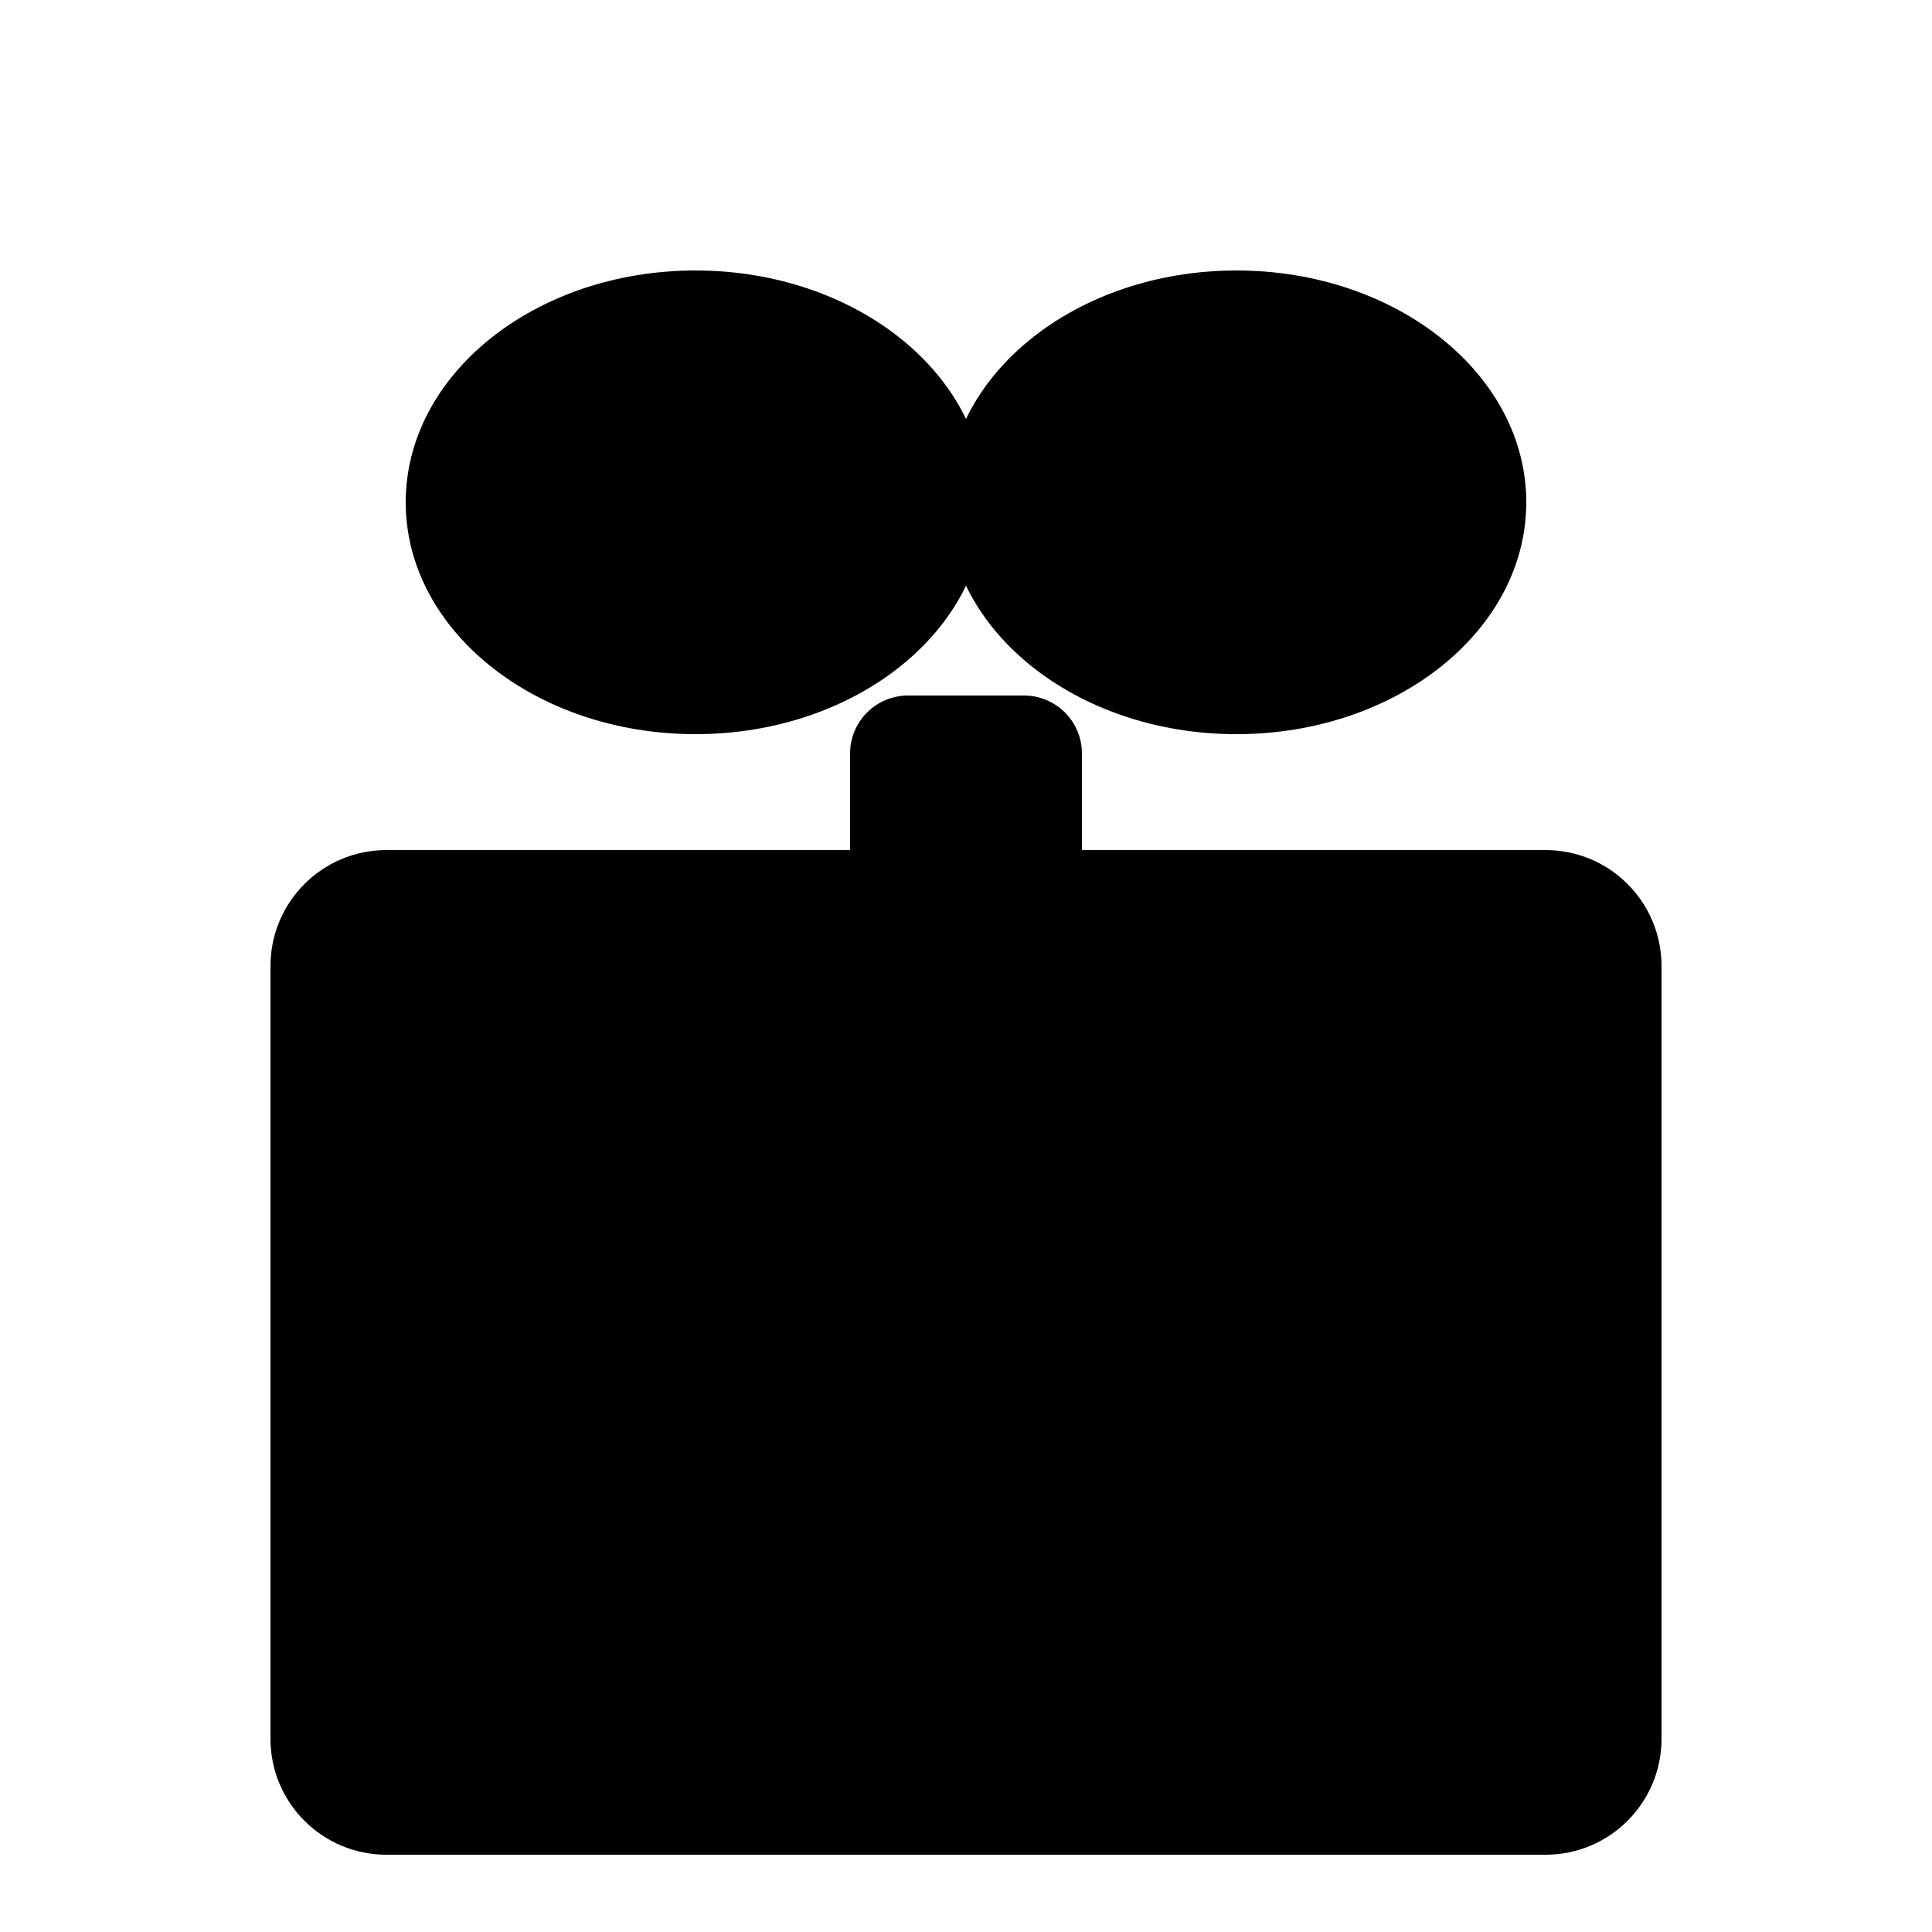
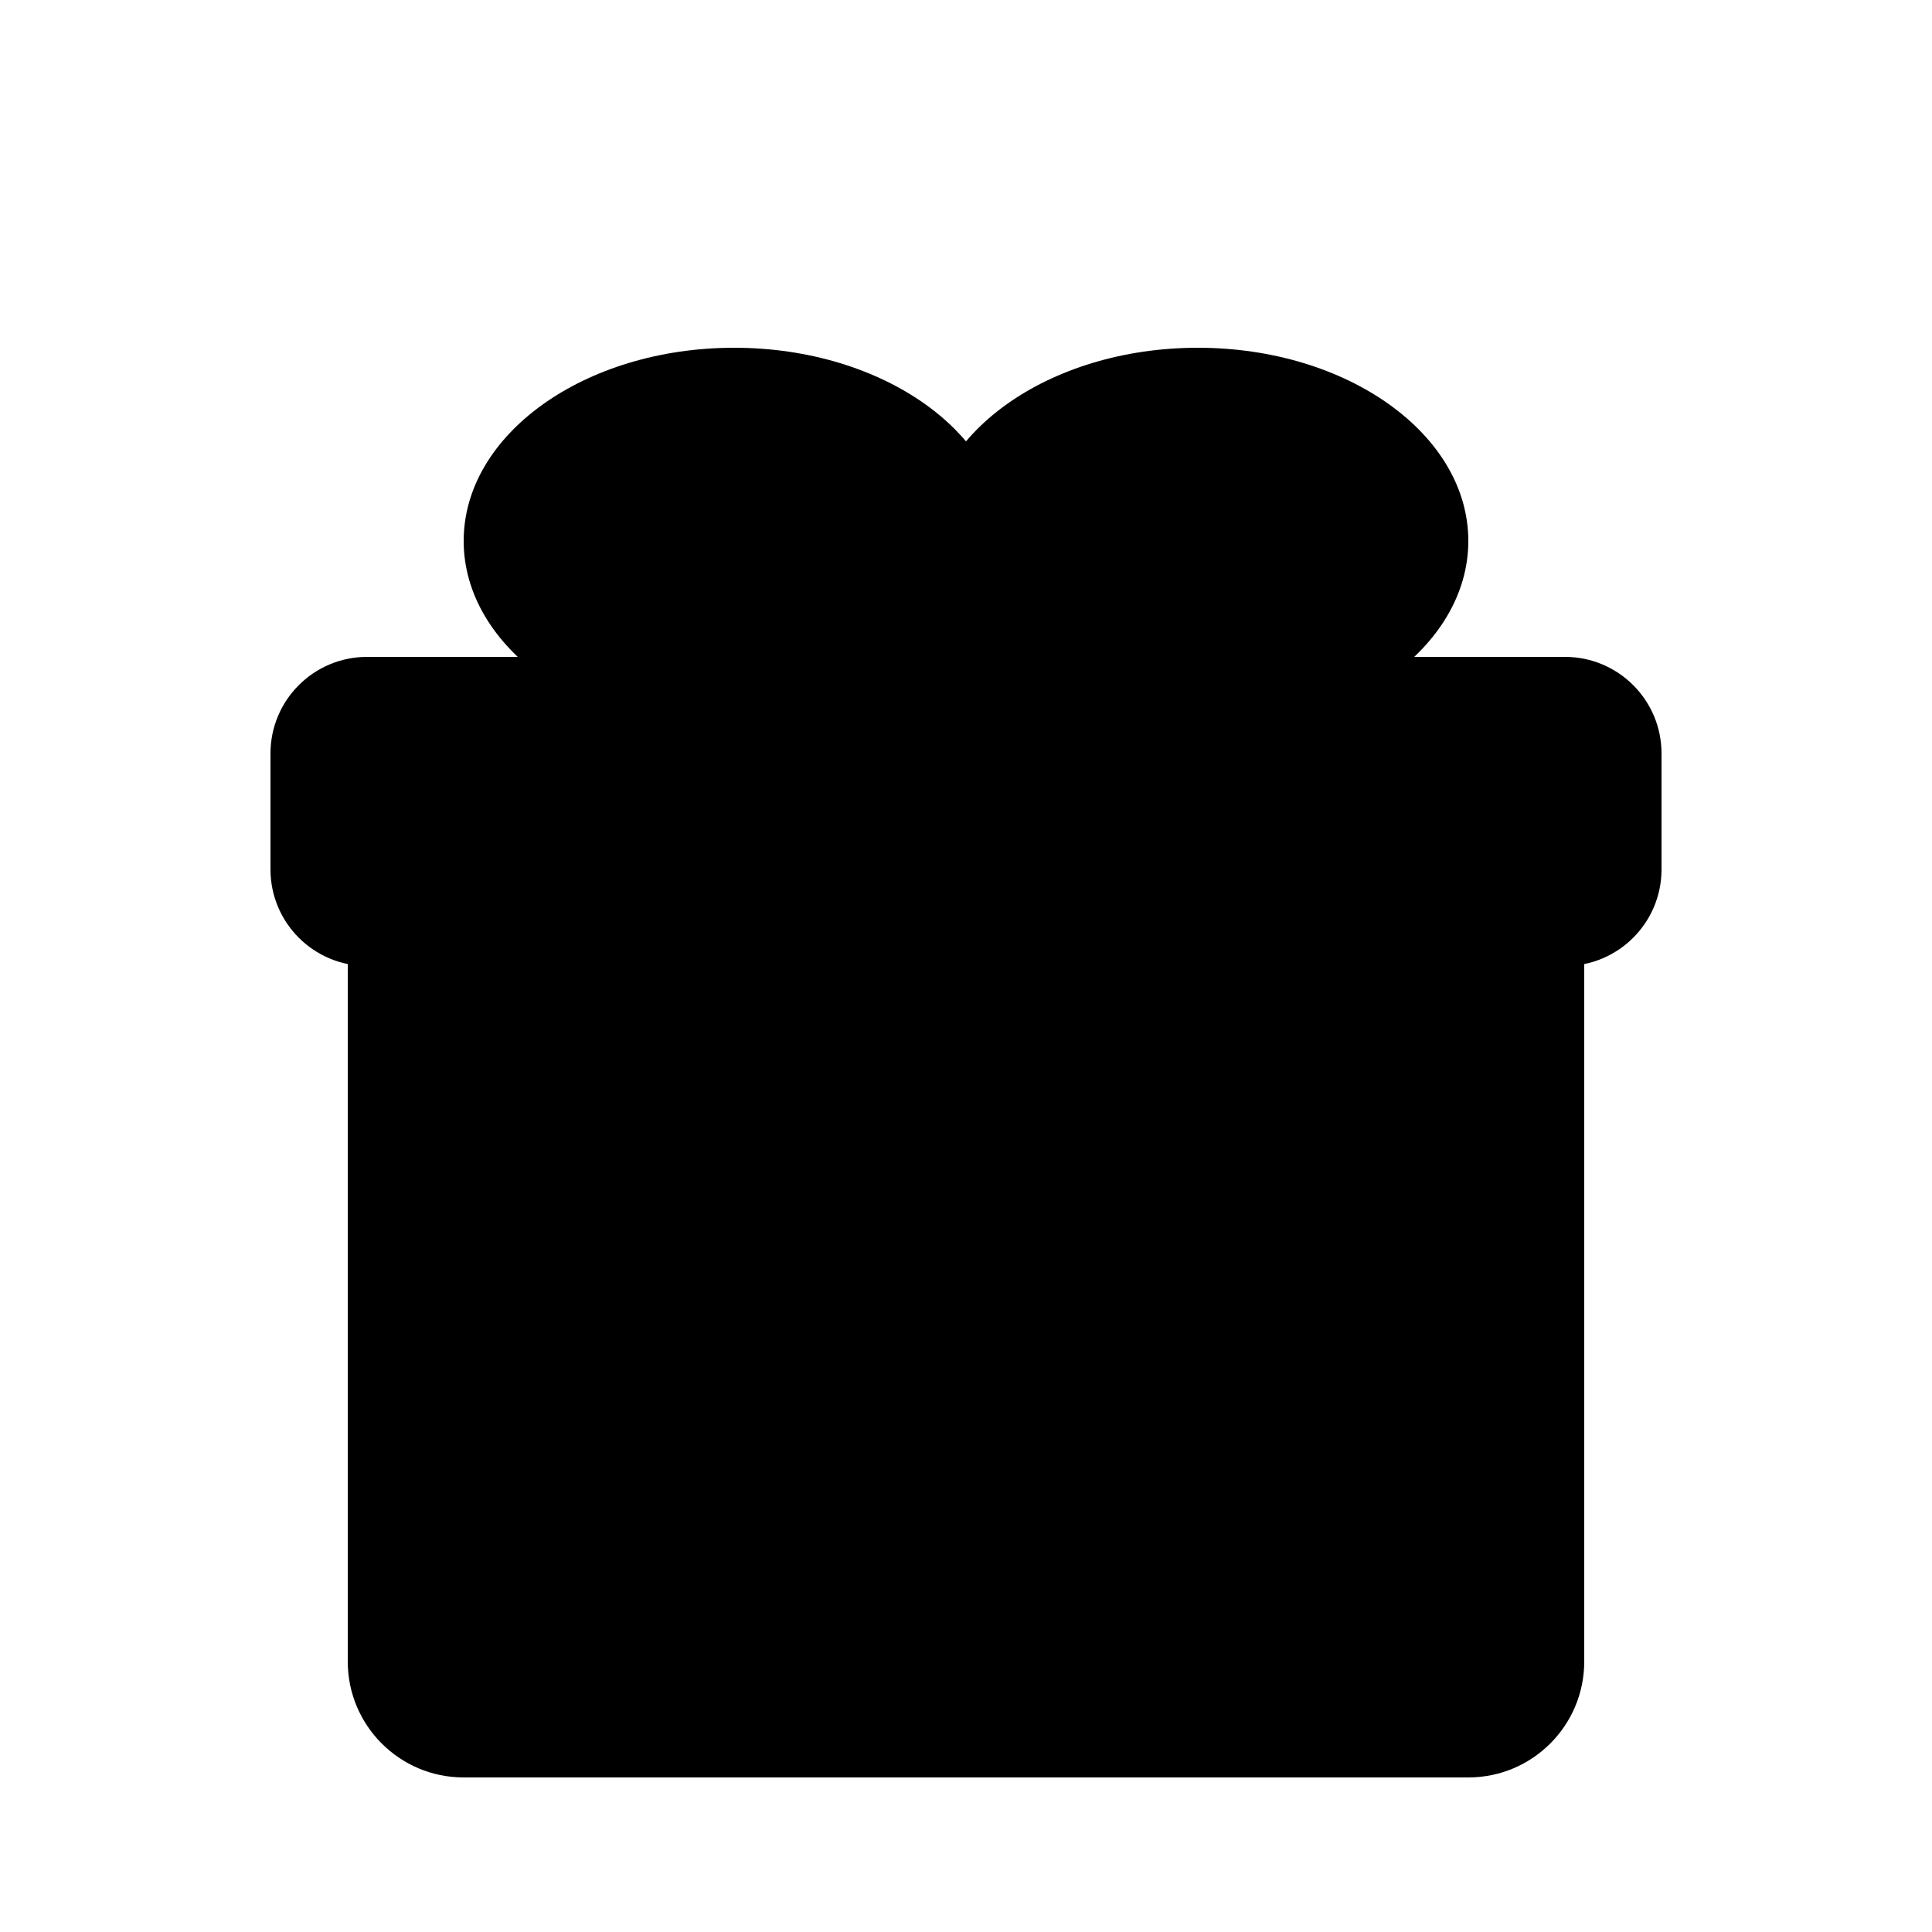
- <svg xmlns="http://www.w3.org/2000/svg" viewBox="0 0 100 100">
-   <path d="M 20 44 H 80 A 6 6 0 0 1 86 50 V 90 A 6 6 0 0 1 80 96 H 20 A 6 6 0 0 1 14 90 V 50 A 6 6 0 0 1 20 44 Z M 47 36 H 53 A 3 3 0 0 1 56 39 V 45 A 3 3 0 0 1 53 48 H 47 A 3 3 0 0 1 44 45 V 39 A 3 3 0 0 1 47 36 Z M 21 26 A 15 12 0 1 1 51 26 A 15 12 0 1 1 21 26 Z M 49 26 A 15 12 0 1 1 79 26 A 15 12 0 1 1 49 26 Z" />
+ <svg xmlns="http://www.w3.org/2000/svg" viewBox="0 0 100 100" data-tags="gift,present,box,bow,birthday,holiday,launch,wrapped">
+   <path data-tone="accent" d="M 24 42 H 76 A 6 6 0 0 1 82 48 V 86 A 6 6 0 0 1 76 92 H 24 A 6 6 0 0 1 18 86 V 48 A 6 6 0 0 1 24 42 Z" />
+   <path data-tone="accent2" d="M 19 34 H 81 A 5 5 0 0 1 86 39 V 45 A 5 5 0 0 1 81 50 H 19 A 5 5 0 0 1 14 45 V 39 A 5 5 0 0 1 19 34 Z" />
+   <path data-tone="ink" d="M 48 34 H 52 A 2 2 0 0 1 54 36 V 90 A 2 2 0 0 1 52 92 H 48 A 2 2 0 0 1 46 90 V 36 A 2 2 0 0 1 48 34 Z" />
+   <path data-tone="paper" d="M 24 28 A 14 10 0 1 1 52 28 A 14 10 0 1 1 24 28 Z M 48 28 A 14 10 0 1 1 76 28 A 14 10 0 1 1 48 28 Z M 44 30 L 56 30 L 50 42 Z" />
</svg>
